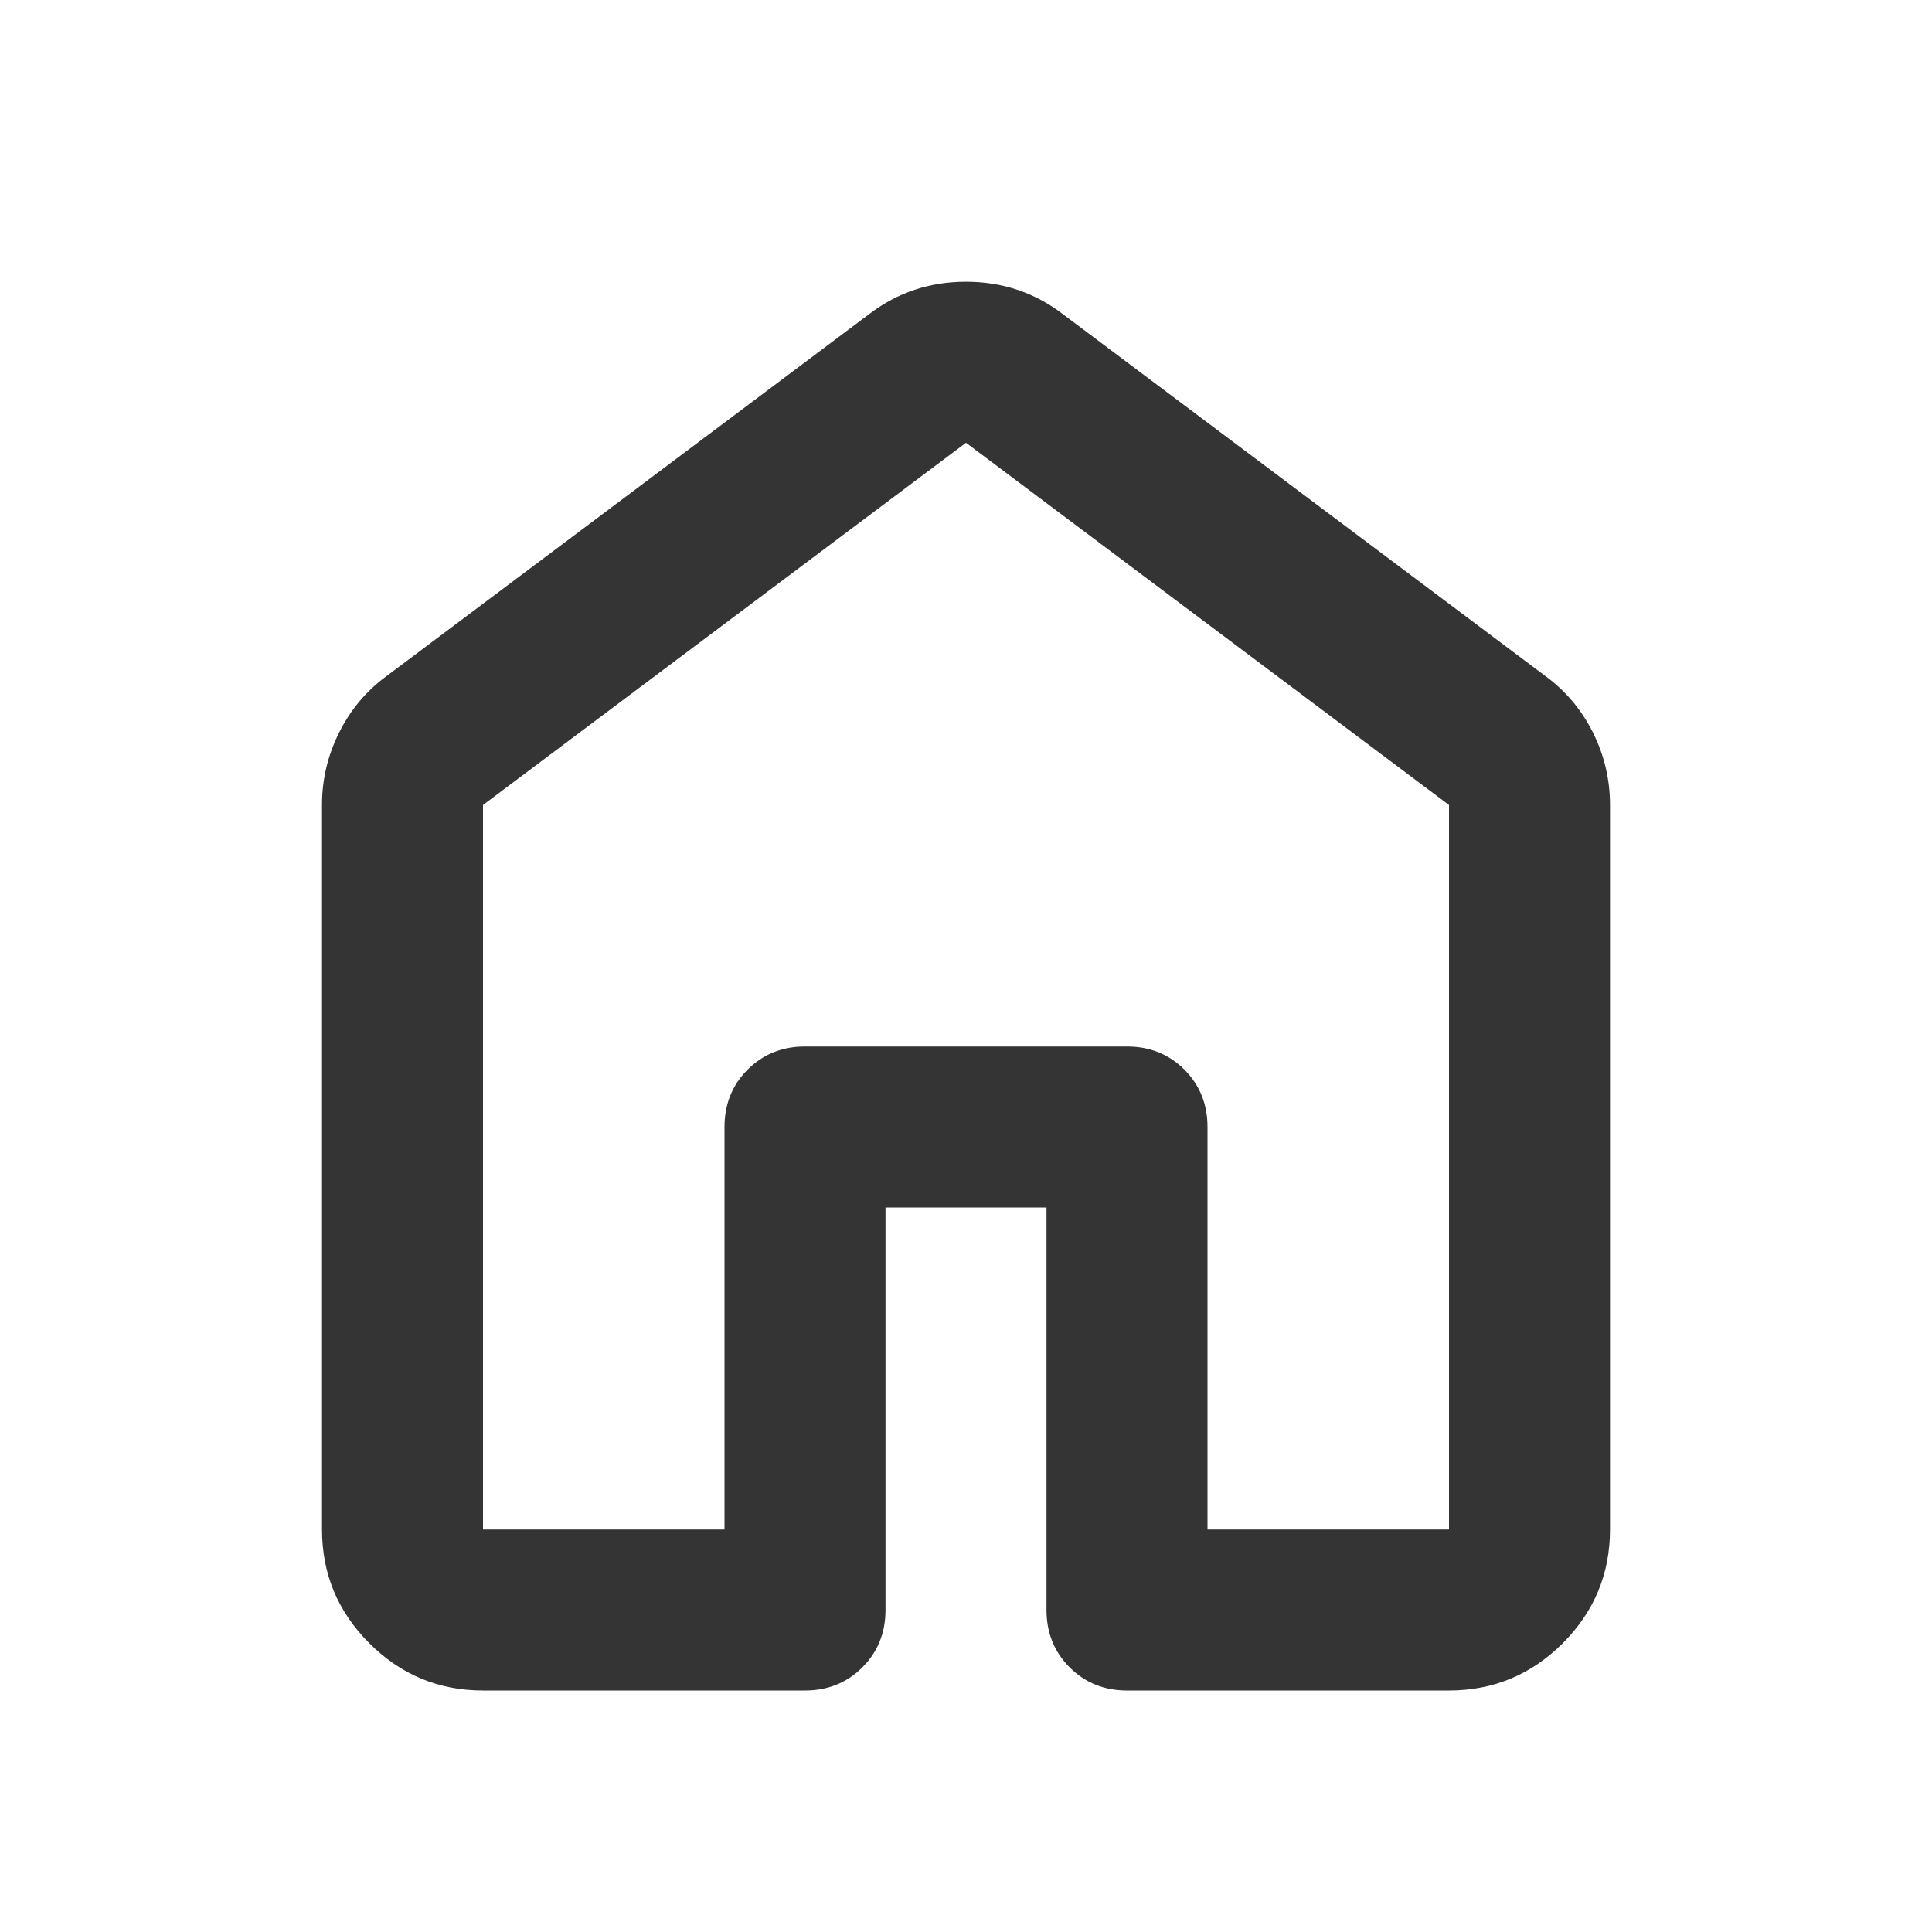
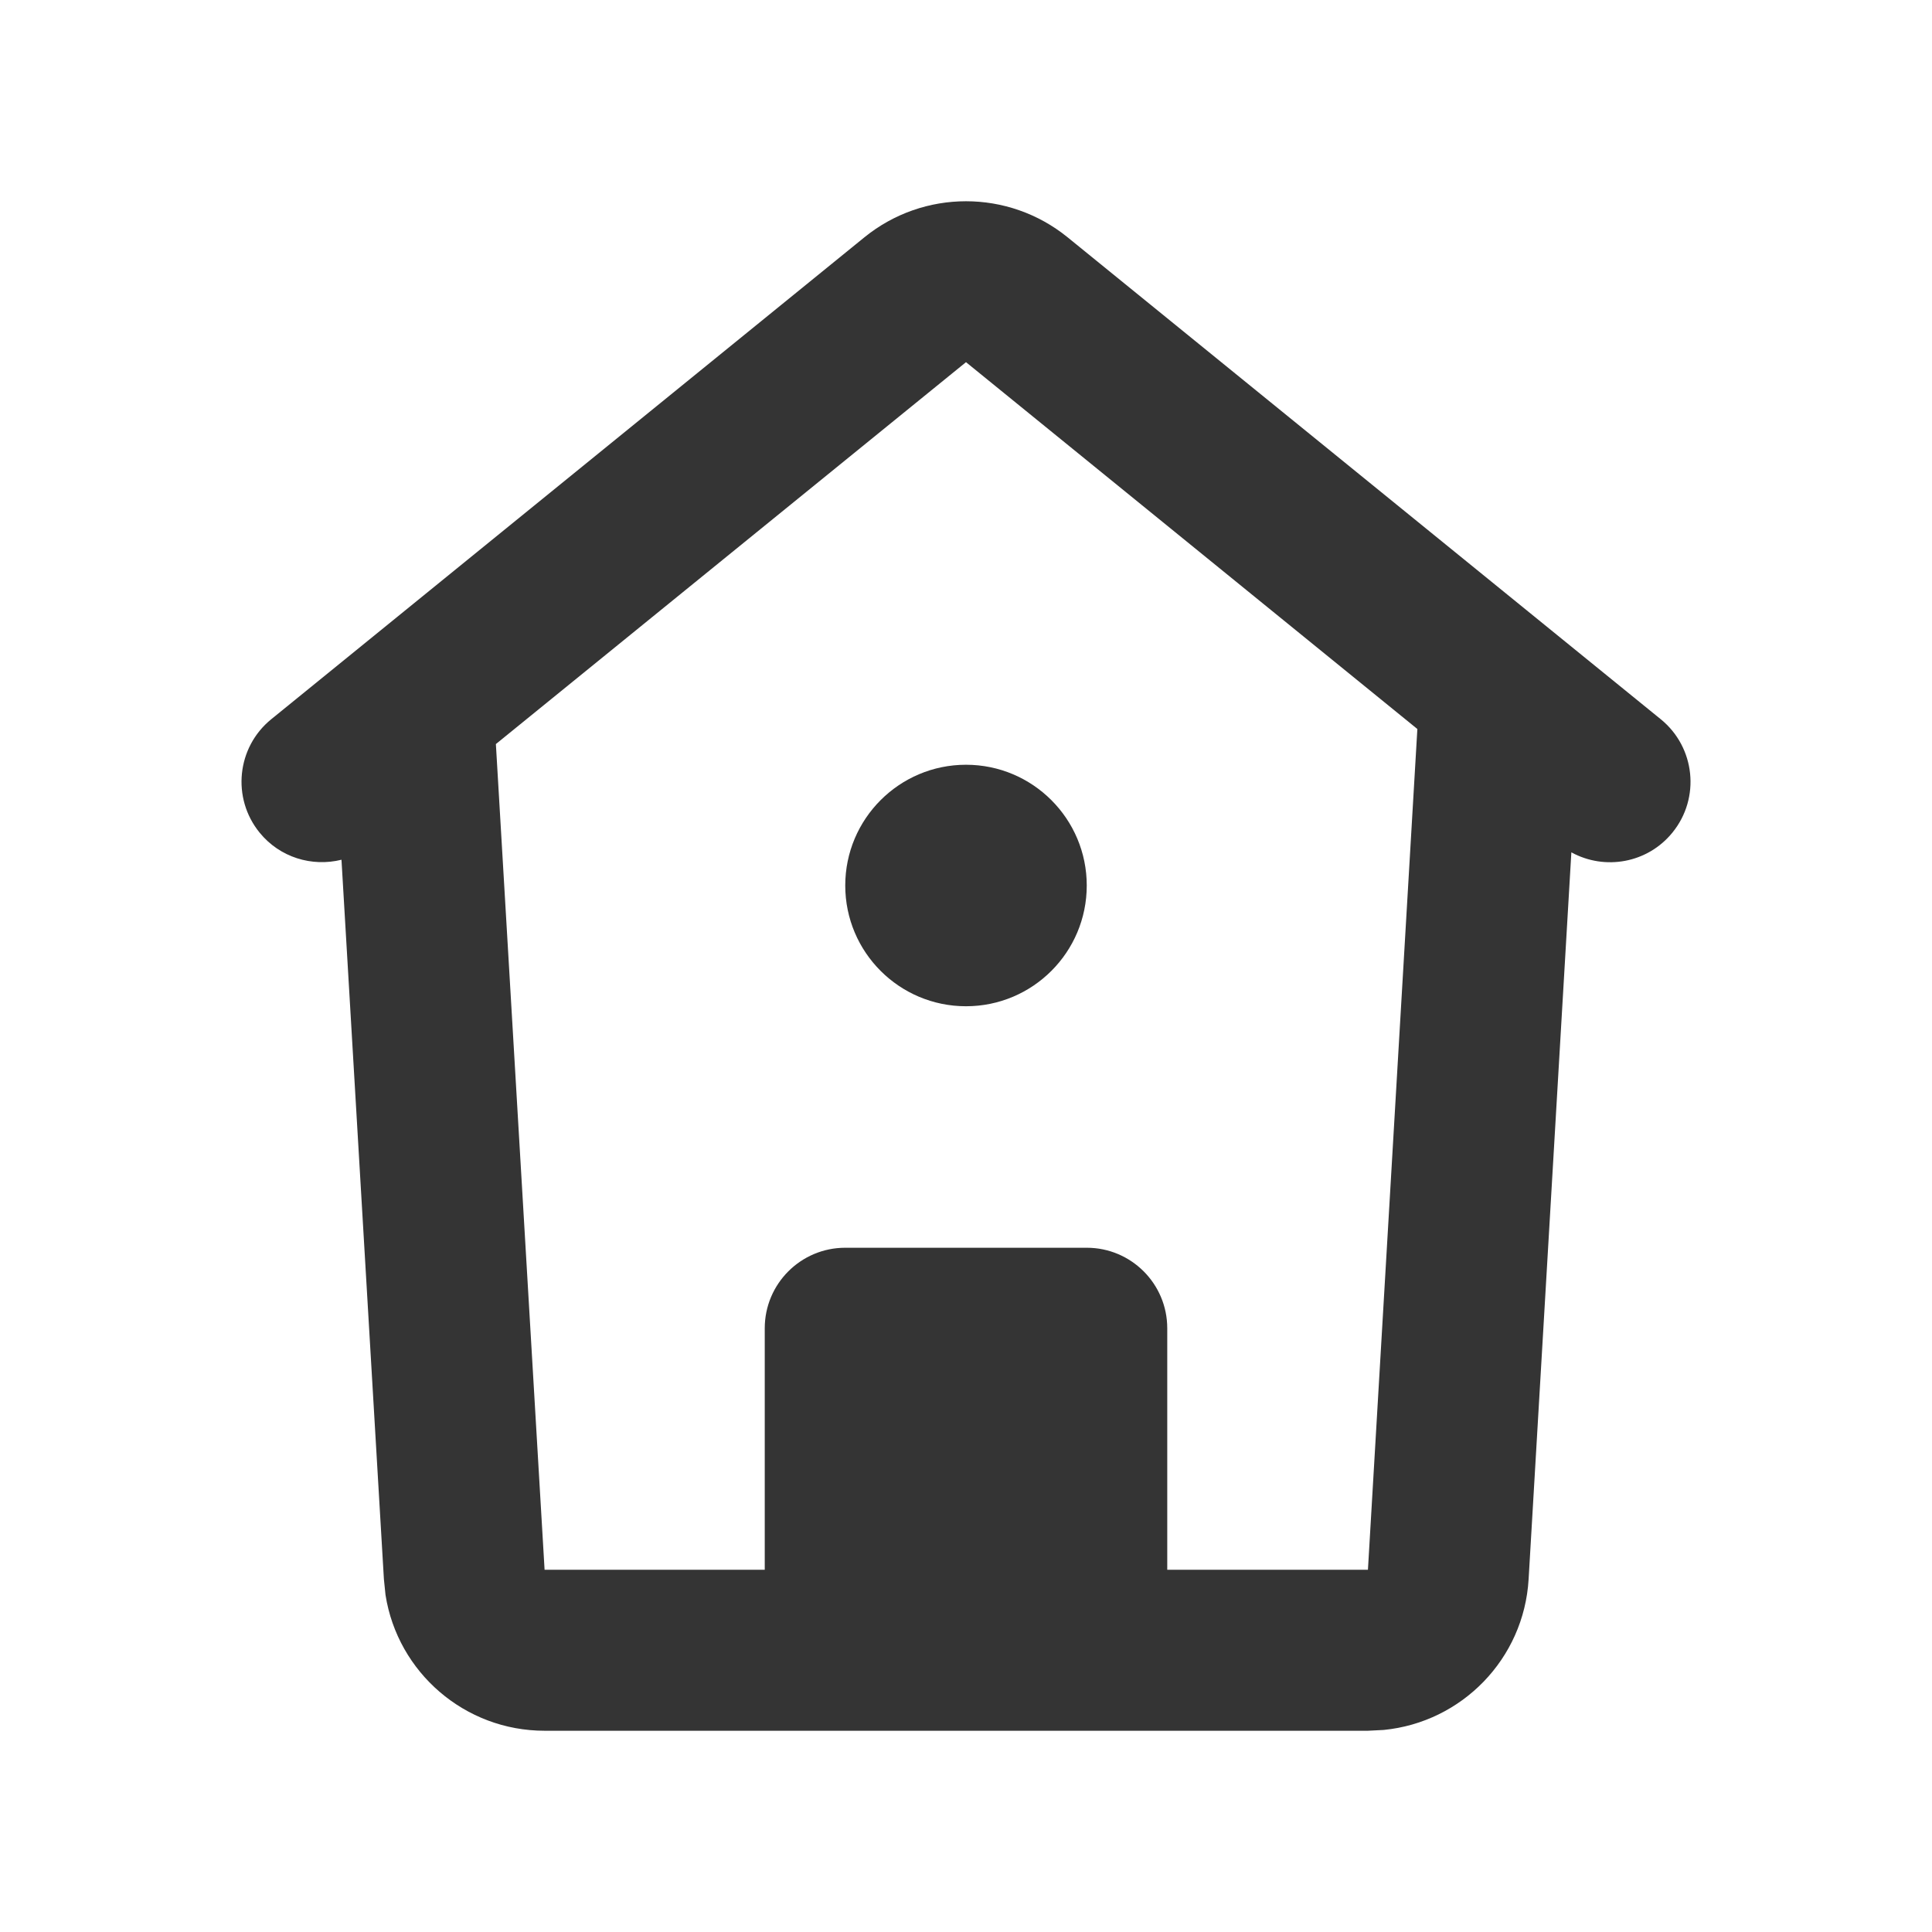
<svg xmlns="http://www.w3.org/2000/svg" width="24" height="24" viewBox="0 0 24 24" fill="none">
-   <path d="M6 19H9V14C9 13.717 9.096 13.479 9.287 13.287C9.479 13.096 9.717 13 10 13H14C14.283 13 14.521 13.096 14.713 13.287C14.904 13.479 15 13.717 15 14V19H18V10L12 5.5L6 10V19ZM4 19V10C4 9.683 4.071 9.383 4.213 9.1C4.354 8.817 4.55 8.583 4.8 8.4L10.8 3.9C11.15 3.633 11.55 3.5 12 3.5C12.45 3.5 12.85 3.633 13.2 3.9L19.2 8.4C19.45 8.583 19.646 8.817 19.788 9.1C19.929 9.383 20 9.683 20 10V19C20 19.55 19.804 20.021 19.413 20.413C19.021 20.804 18.55 21 18 21H14C13.717 21 13.479 20.904 13.287 20.712C13.096 20.521 13 20.283 13 20V15H11V20C11 20.283 10.904 20.521 10.713 20.712C10.521 20.904 10.283 21 10 21H6C5.45 21 4.979 20.804 4.588 20.413C4.196 20.021 4 19.55 4 19Z" fill="#343434" />
+   <path d="M12 9.5C12.828 9.5 13.5 10.172 13.5 11C13.5 11.829 12.828 12.5 12 12.5C11.172 12.5 10.5 11.829 10.5 11C10.5 10.172 11.172 9.5 12 9.5Z" fill="#343434" />
+   <path fill-rule="evenodd" clip-rule="evenodd" d="M10.739 2.947C11.474 2.351 12.526 2.351 13.261 2.947L20.631 8.935C21.059 9.283 21.125 9.913 20.776 10.342C20.467 10.723 19.936 10.816 19.52 10.588L18.989 19.617C18.931 20.608 18.158 21.395 17.189 21.49L16.993 21.5H6.765C5.772 21.5 4.94 20.774 4.789 19.813L4.769 19.617L4.242 10.68C3.877 10.771 3.476 10.653 3.224 10.342C2.876 9.913 2.941 9.283 3.369 8.935L10.739 2.947ZM6.16 9.243L6.765 19.5H9.5V16.5C9.5 15.948 9.948 15.5 10.5 15.5H13.5C14.052 15.5 14.5 15.948 14.5 16.5V19.5H16.993L17.607 9.056L12 4.499L6.16 9.243Z" fill="#343434" />
</svg>
